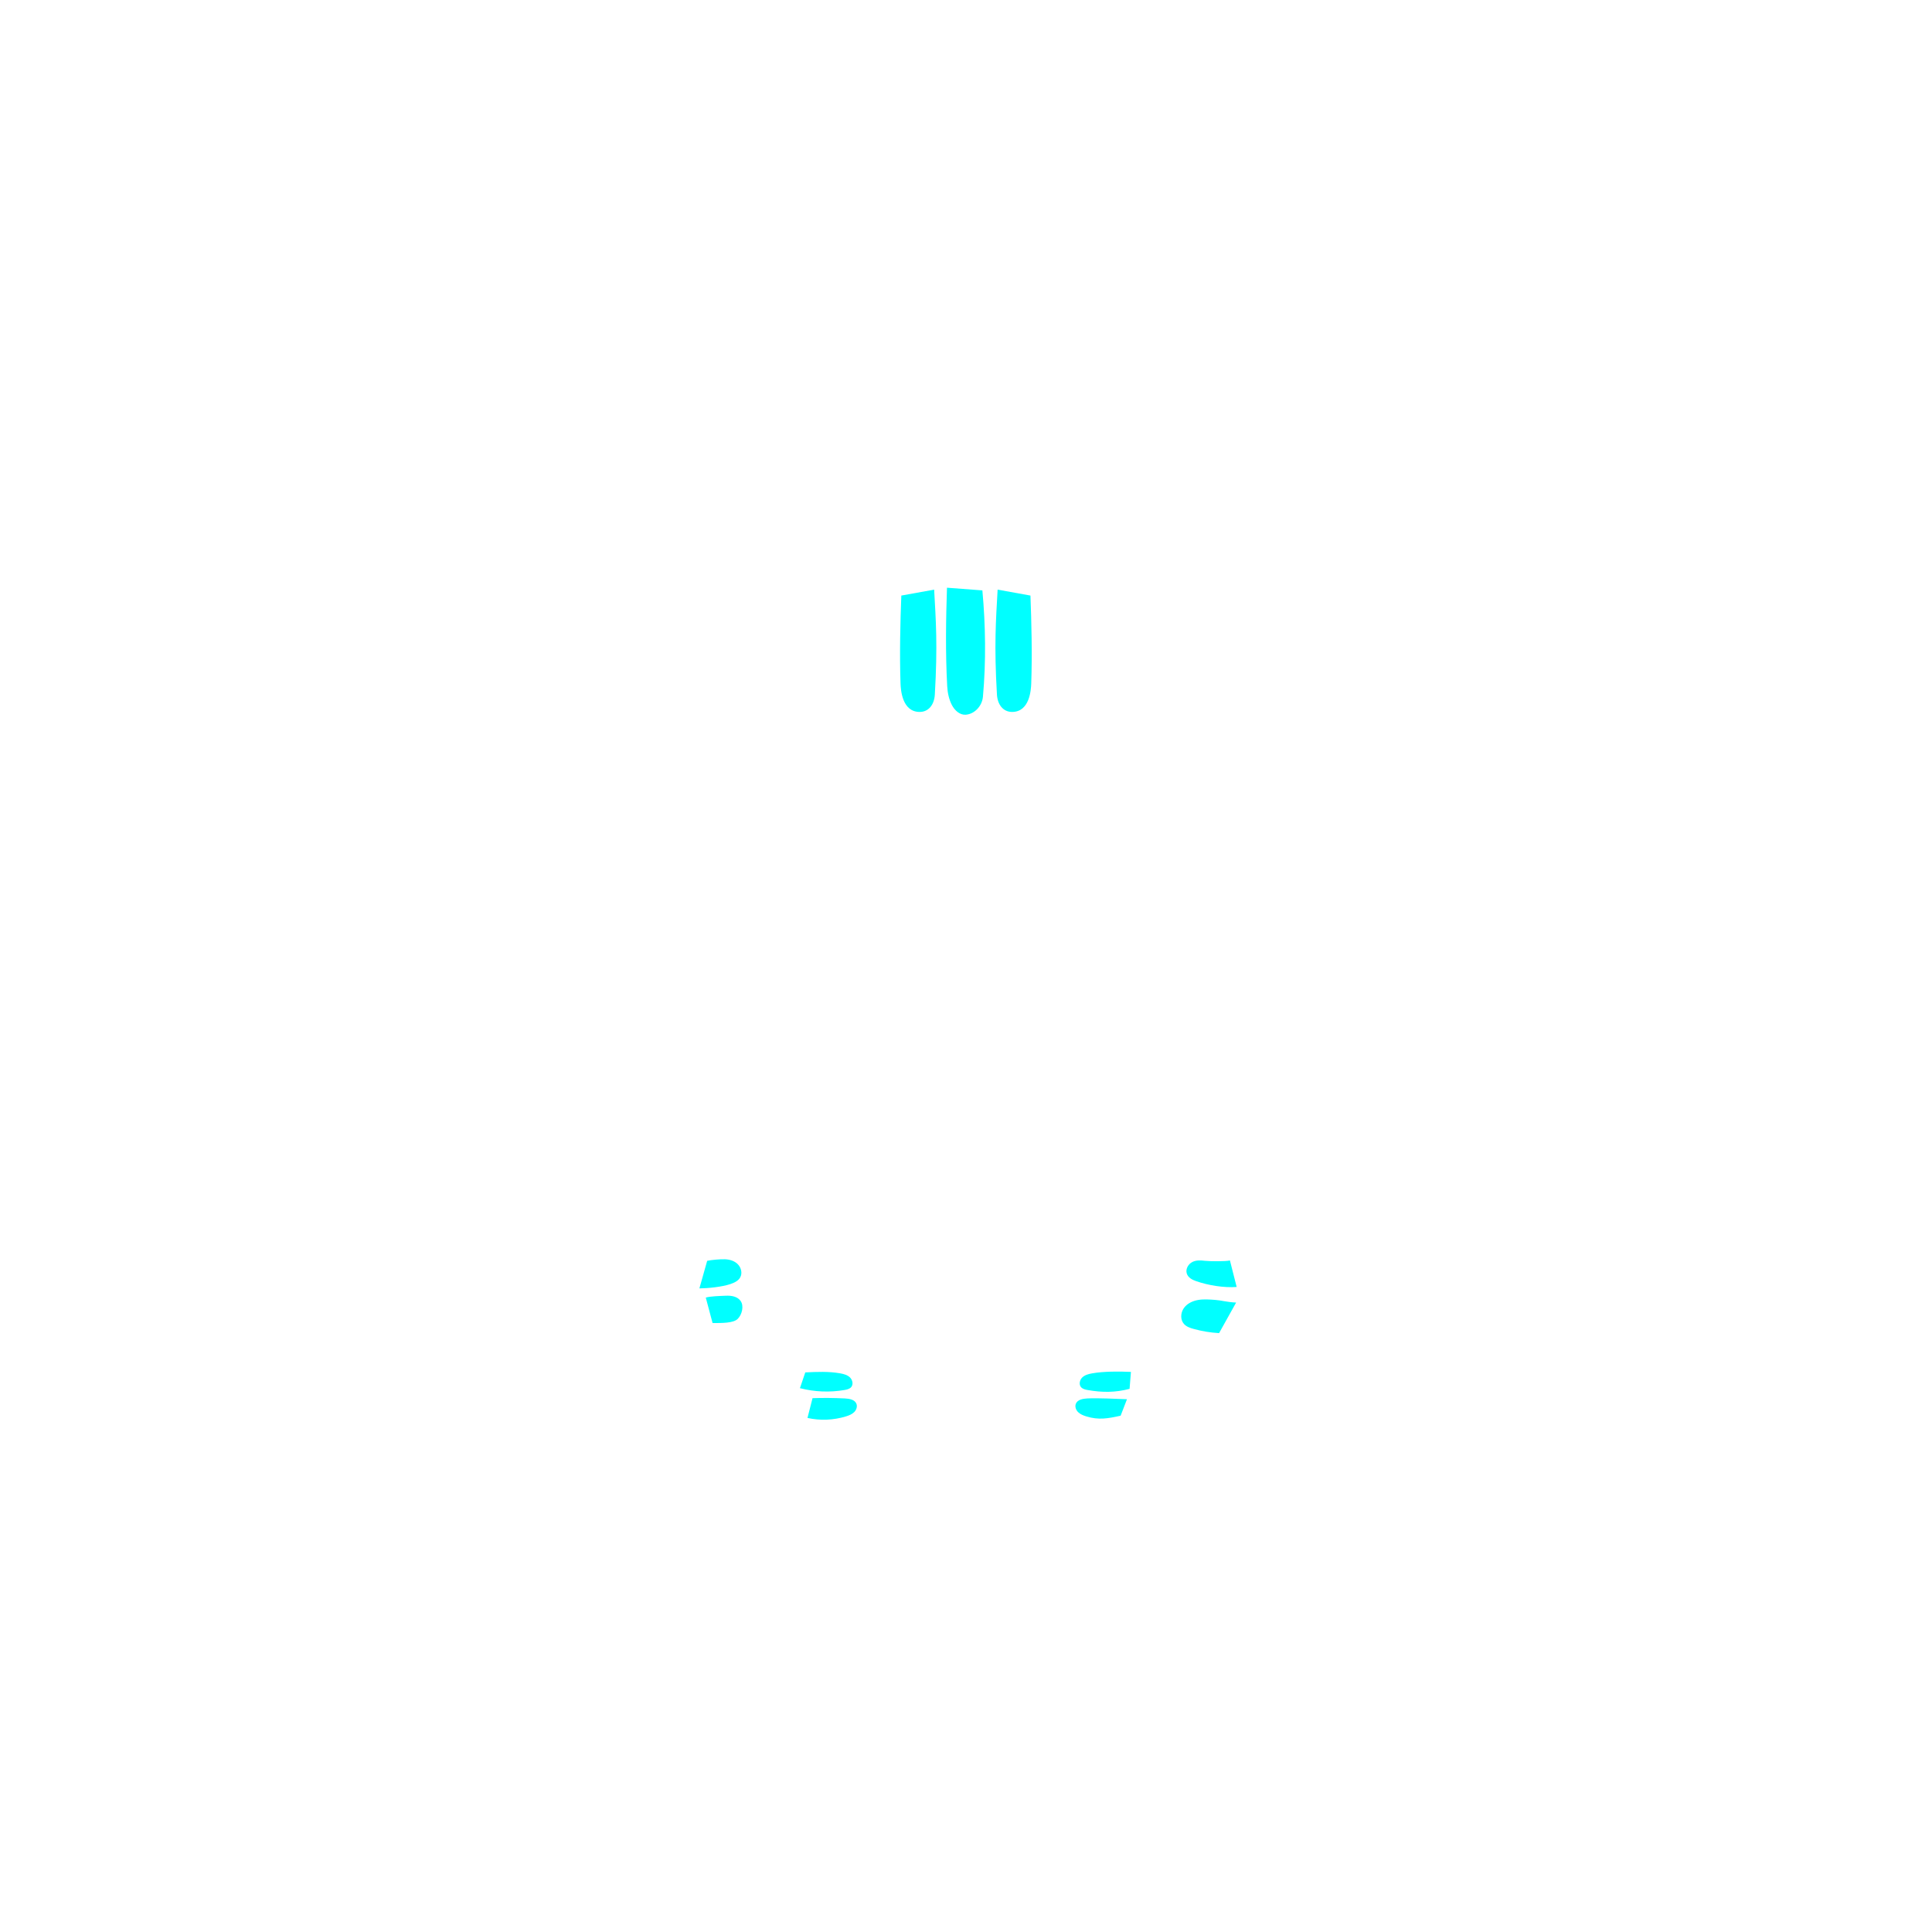
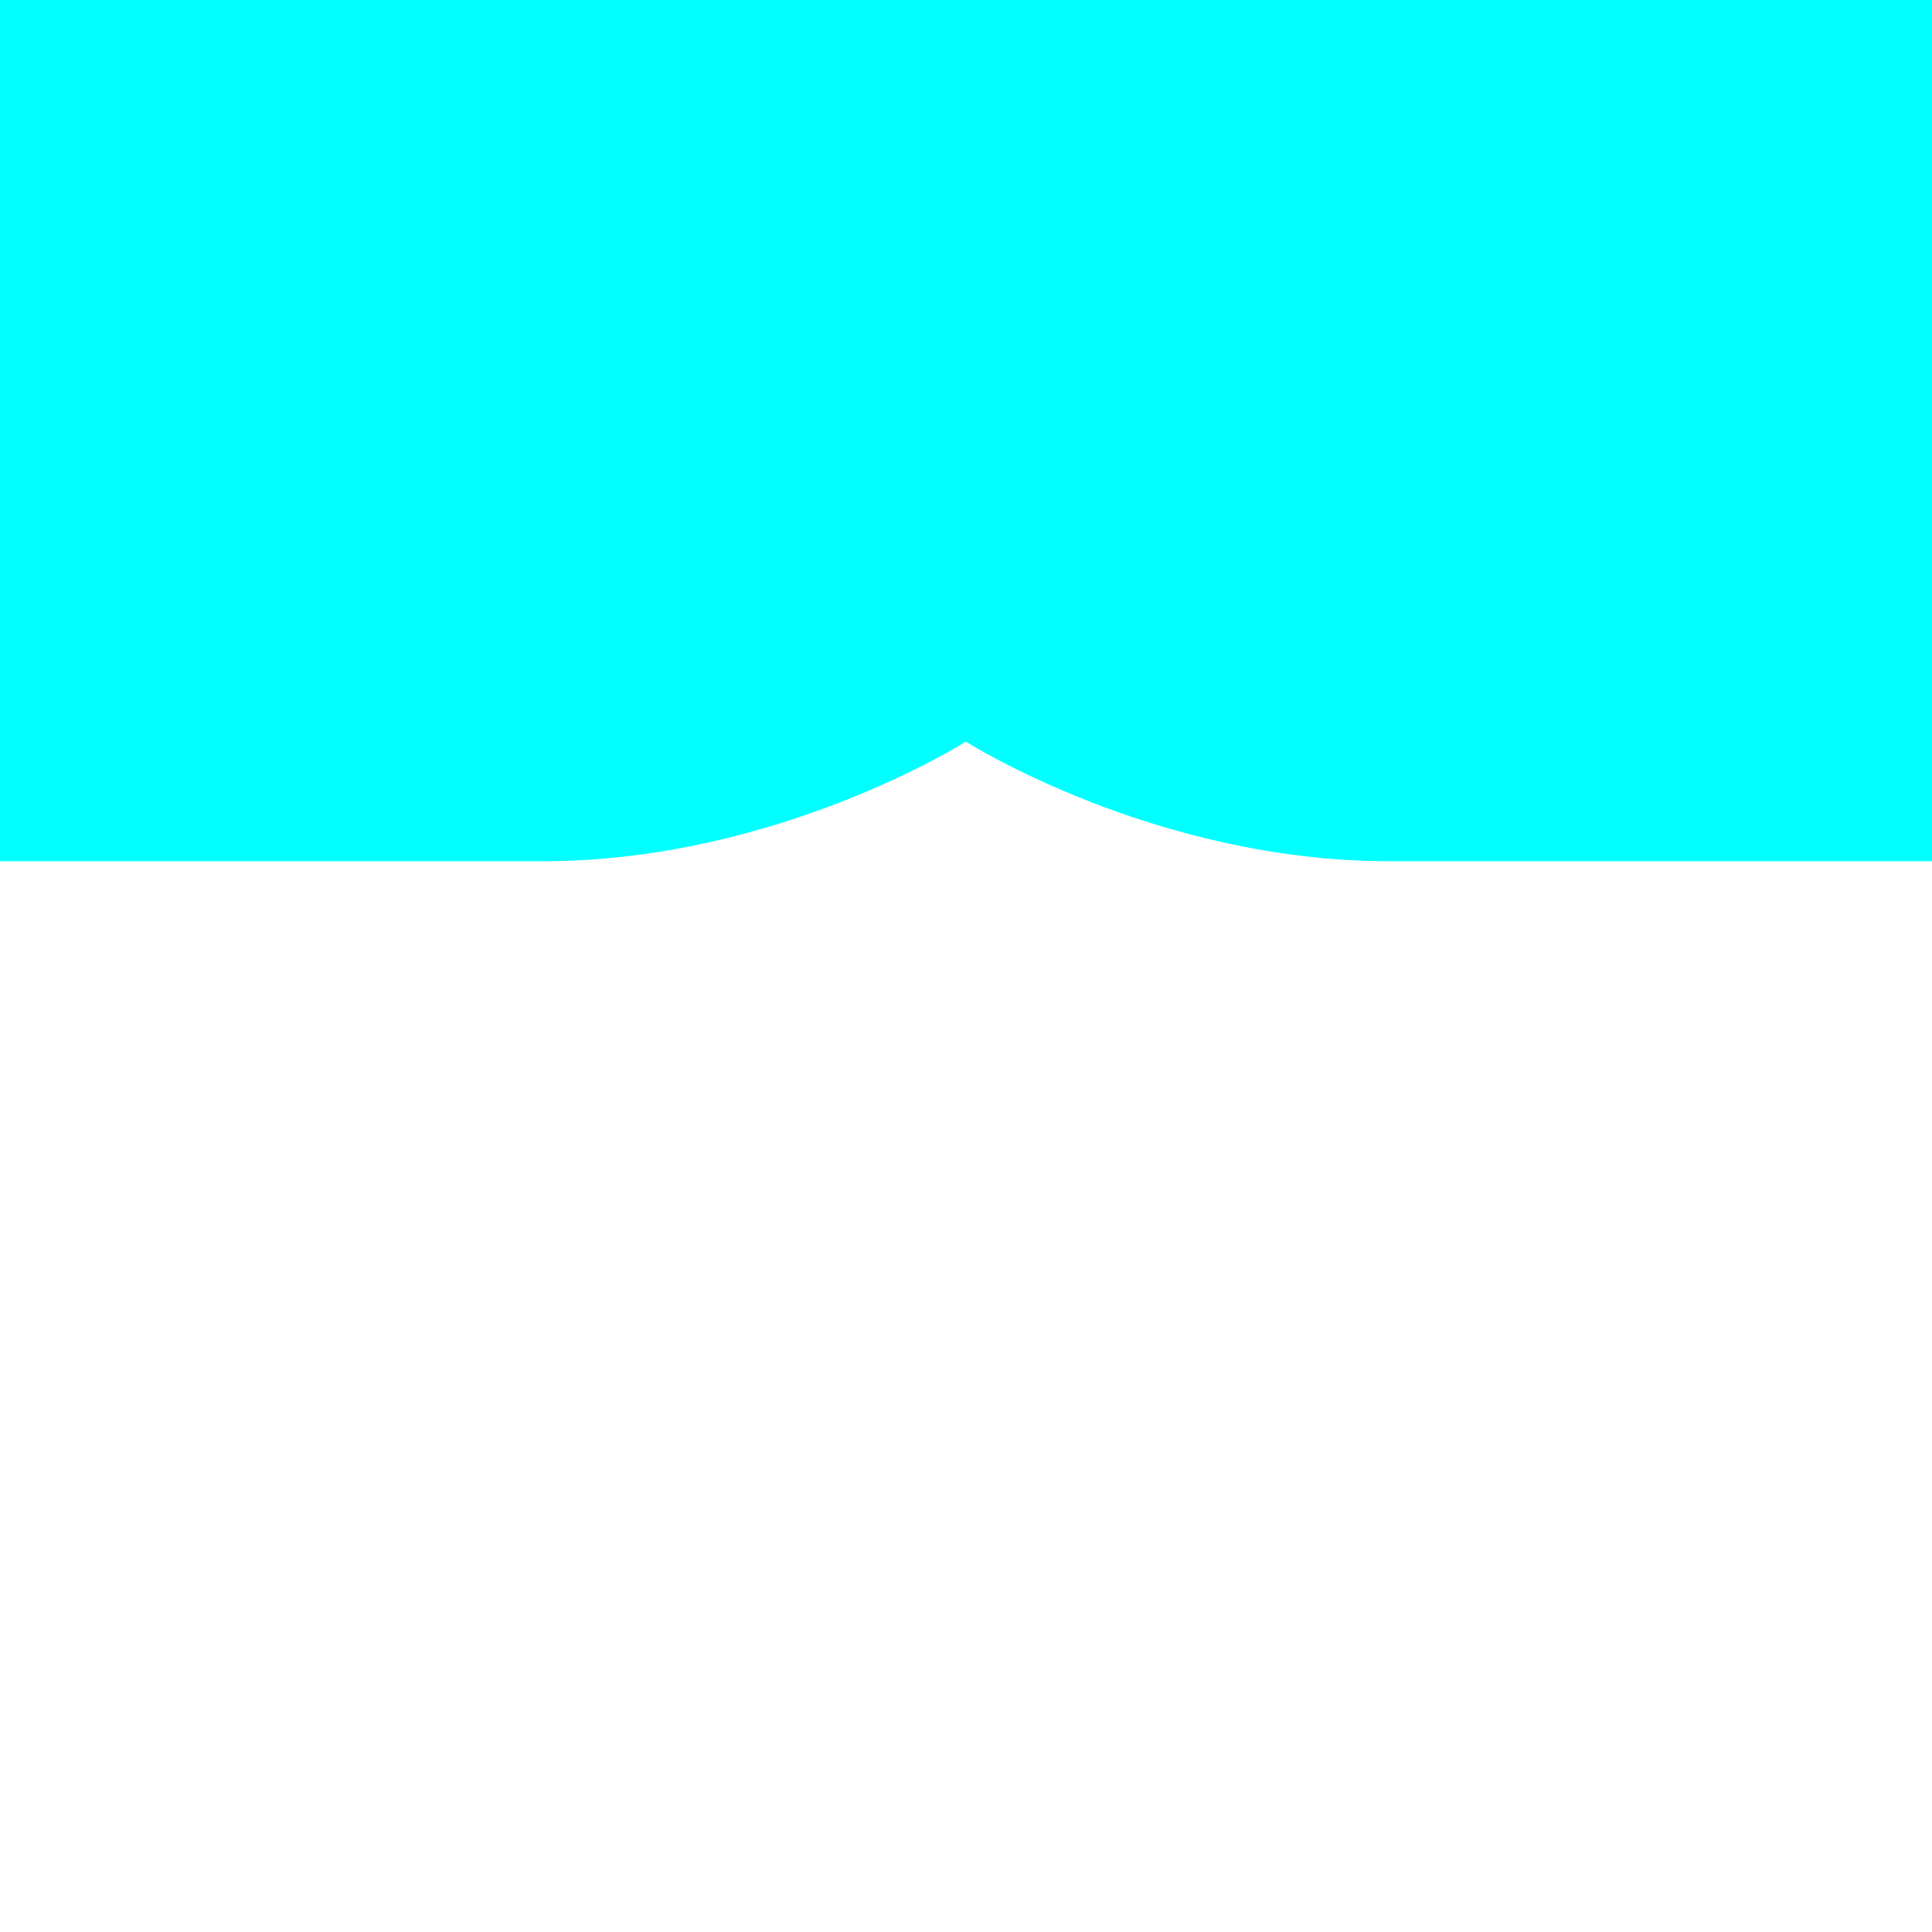
<svg xmlns="http://www.w3.org/2000/svg" id="_몸통" data-name="몸통" viewBox="0 0 512 512">
-   <path d="M250.96,155.75c-.27,8.04-.43,17.18.06,26.11.09,1.74.47,3.49,1.24,4.98s2.15,2.66,3.63,2.57c2.24-.13,4.36-2.17,4.6-4.78.84-9.36.7-18.9-.15-28.17l-9.38-.71Z" fill="aqua" />
-   <path d="M238.86,157.82c-.27,6.93-.48,15.52-.21,23.3.06,1.74.43,7.55,5.08,7.55,2.34,0,3.85-1.9,4.01-4.6.77-13.1.27-19.7-.18-27.81l-8.7,1.57Z" fill="aqua" />
-   <path d="M273.08,157.82c.27,6.93.48,15.52.21,23.3-.06,1.74-.43,7.55-5.08,7.55-2.34,0-3.85-1.9-4.01-4.6-.77-13.1-.27-19.7.18-27.81l8.7,1.57Z" fill="aqua" />
-   <path d="M325.95,334.03c-1.09.3-5.5.23-6.62.1s-2.3-.21-3.33.3-1.83,1.78-1.52,2.97c.31,1.17,1.48,1.77,2.54,2.13,3.21,1.11,7.35,1.78,10.71,1.53l-1.79-7.04Z" fill="aqua" />
-   <path d="M327.59,345.19c-2.38-.1-4.02-.6-5.52-.7-1.51-.11-3.03-.24-4.52.01s-2.97.94-3.83,2.18c-.87,1.24-.96,3.07.05,4.19.65.72,1.62,1.06,2.56,1.31,2.2.61,4.46.98,6.74,1.11l4.52-8.11Z" fill="aqua" />
-   <path d="M185.35,341.44c2.31-.02,6-.4,8.19-1.14,1.03-.35,2.11-.84,2.63-1.79.6-1.09.26-2.54-.61-3.44-.86-.9-2.14-1.3-3.39-1.35-1.24-.05-3.55.15-4.76.41l-2.06,7.3Z" fill="aqua" />
-   <path d="M187.04,343.88c1.05-.36,3.69-.43,5.28-.5s3.08.21,3.93,1.36c.97,1.3.4,3.68-.77,4.8s-4.15,1.08-6.64,1.08l-1.8-6.74Z" fill="aqua" />
-   <path d="M213.41,363.7c3.09-.15,6.22-.29,9.26.25.93.17,1.89.42,2.57,1.07s.95,1.82.36,2.55c-.42.51-1.12.68-1.77.79-3.92.68-7.99.51-11.84-.48l1.42-4.19Z" fill="aqua" />
-   <path d="M213.99,375.77c3.36.75,6.91.6,10.2-.41.78-.24,1.57-.55,2.16-1.12s.91-1.47.61-2.23c-.45-1.11-1.88-1.35-3.07-1.41-2.85-.14-5.71-.17-8.56-.07l-1.34,5.24Z" fill="aqua" />
-   <path d="M299.71,363.57c-3.09-.15-7.28-.16-10.32.39-.93.17-1.89.42-2.57,1.07s-.95,1.82-.36,2.55c.42.51,1.12.68,1.77.79,3.92.68,7.27.69,11.12-.31l.36-4.5Z" fill="aqua" />
-   <path d="M296.99,375.17c-3.36.75-5.82,1.21-9.11.19-.78-.24-1.57-.55-2.16-1.12s-.91-1.47-.61-2.23c.45-1.11,1.88-1.35,3.07-1.41,2.85-.14,7.63.11,10.48.21l-1.68,4.36Z" fill="aqua" />
+   <path d="M368.02,228.23c-62.17,0-112.07-31.69-112.07-31.69,0,0-49.9,31.69-112.07,31.69H0V0h512v228.23h-143.98Z" fill="aqua" />
</svg>
